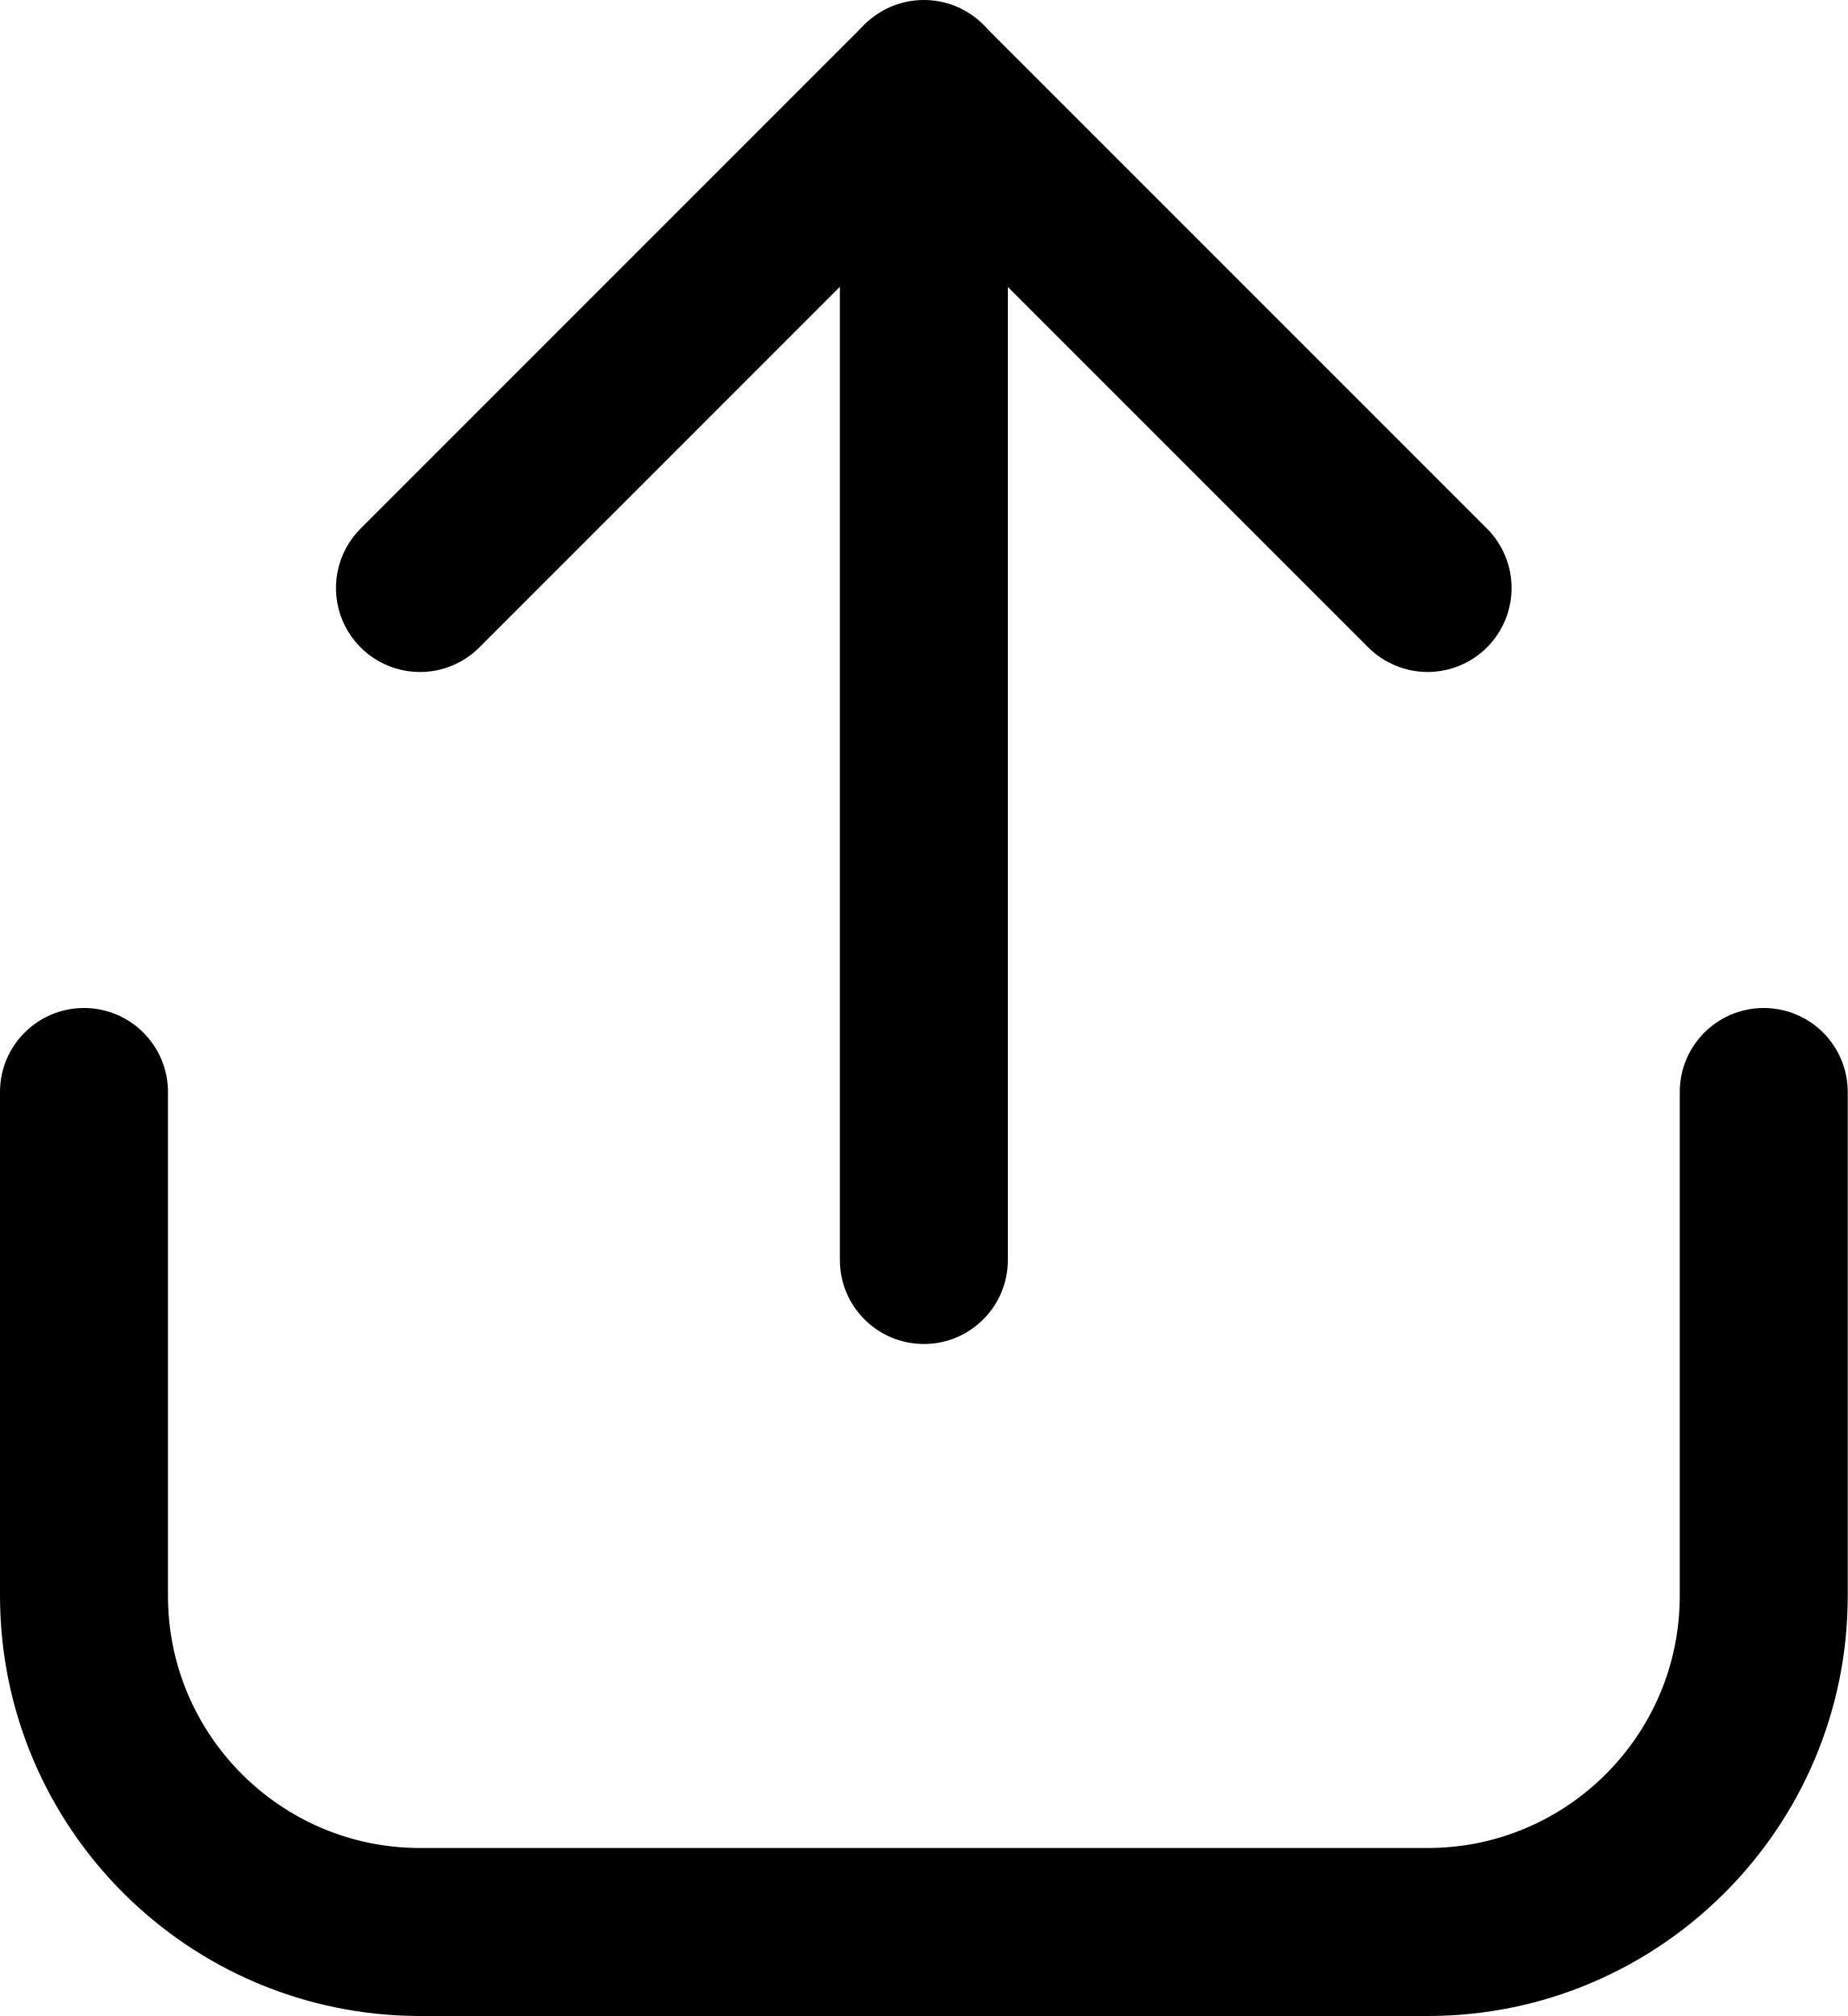
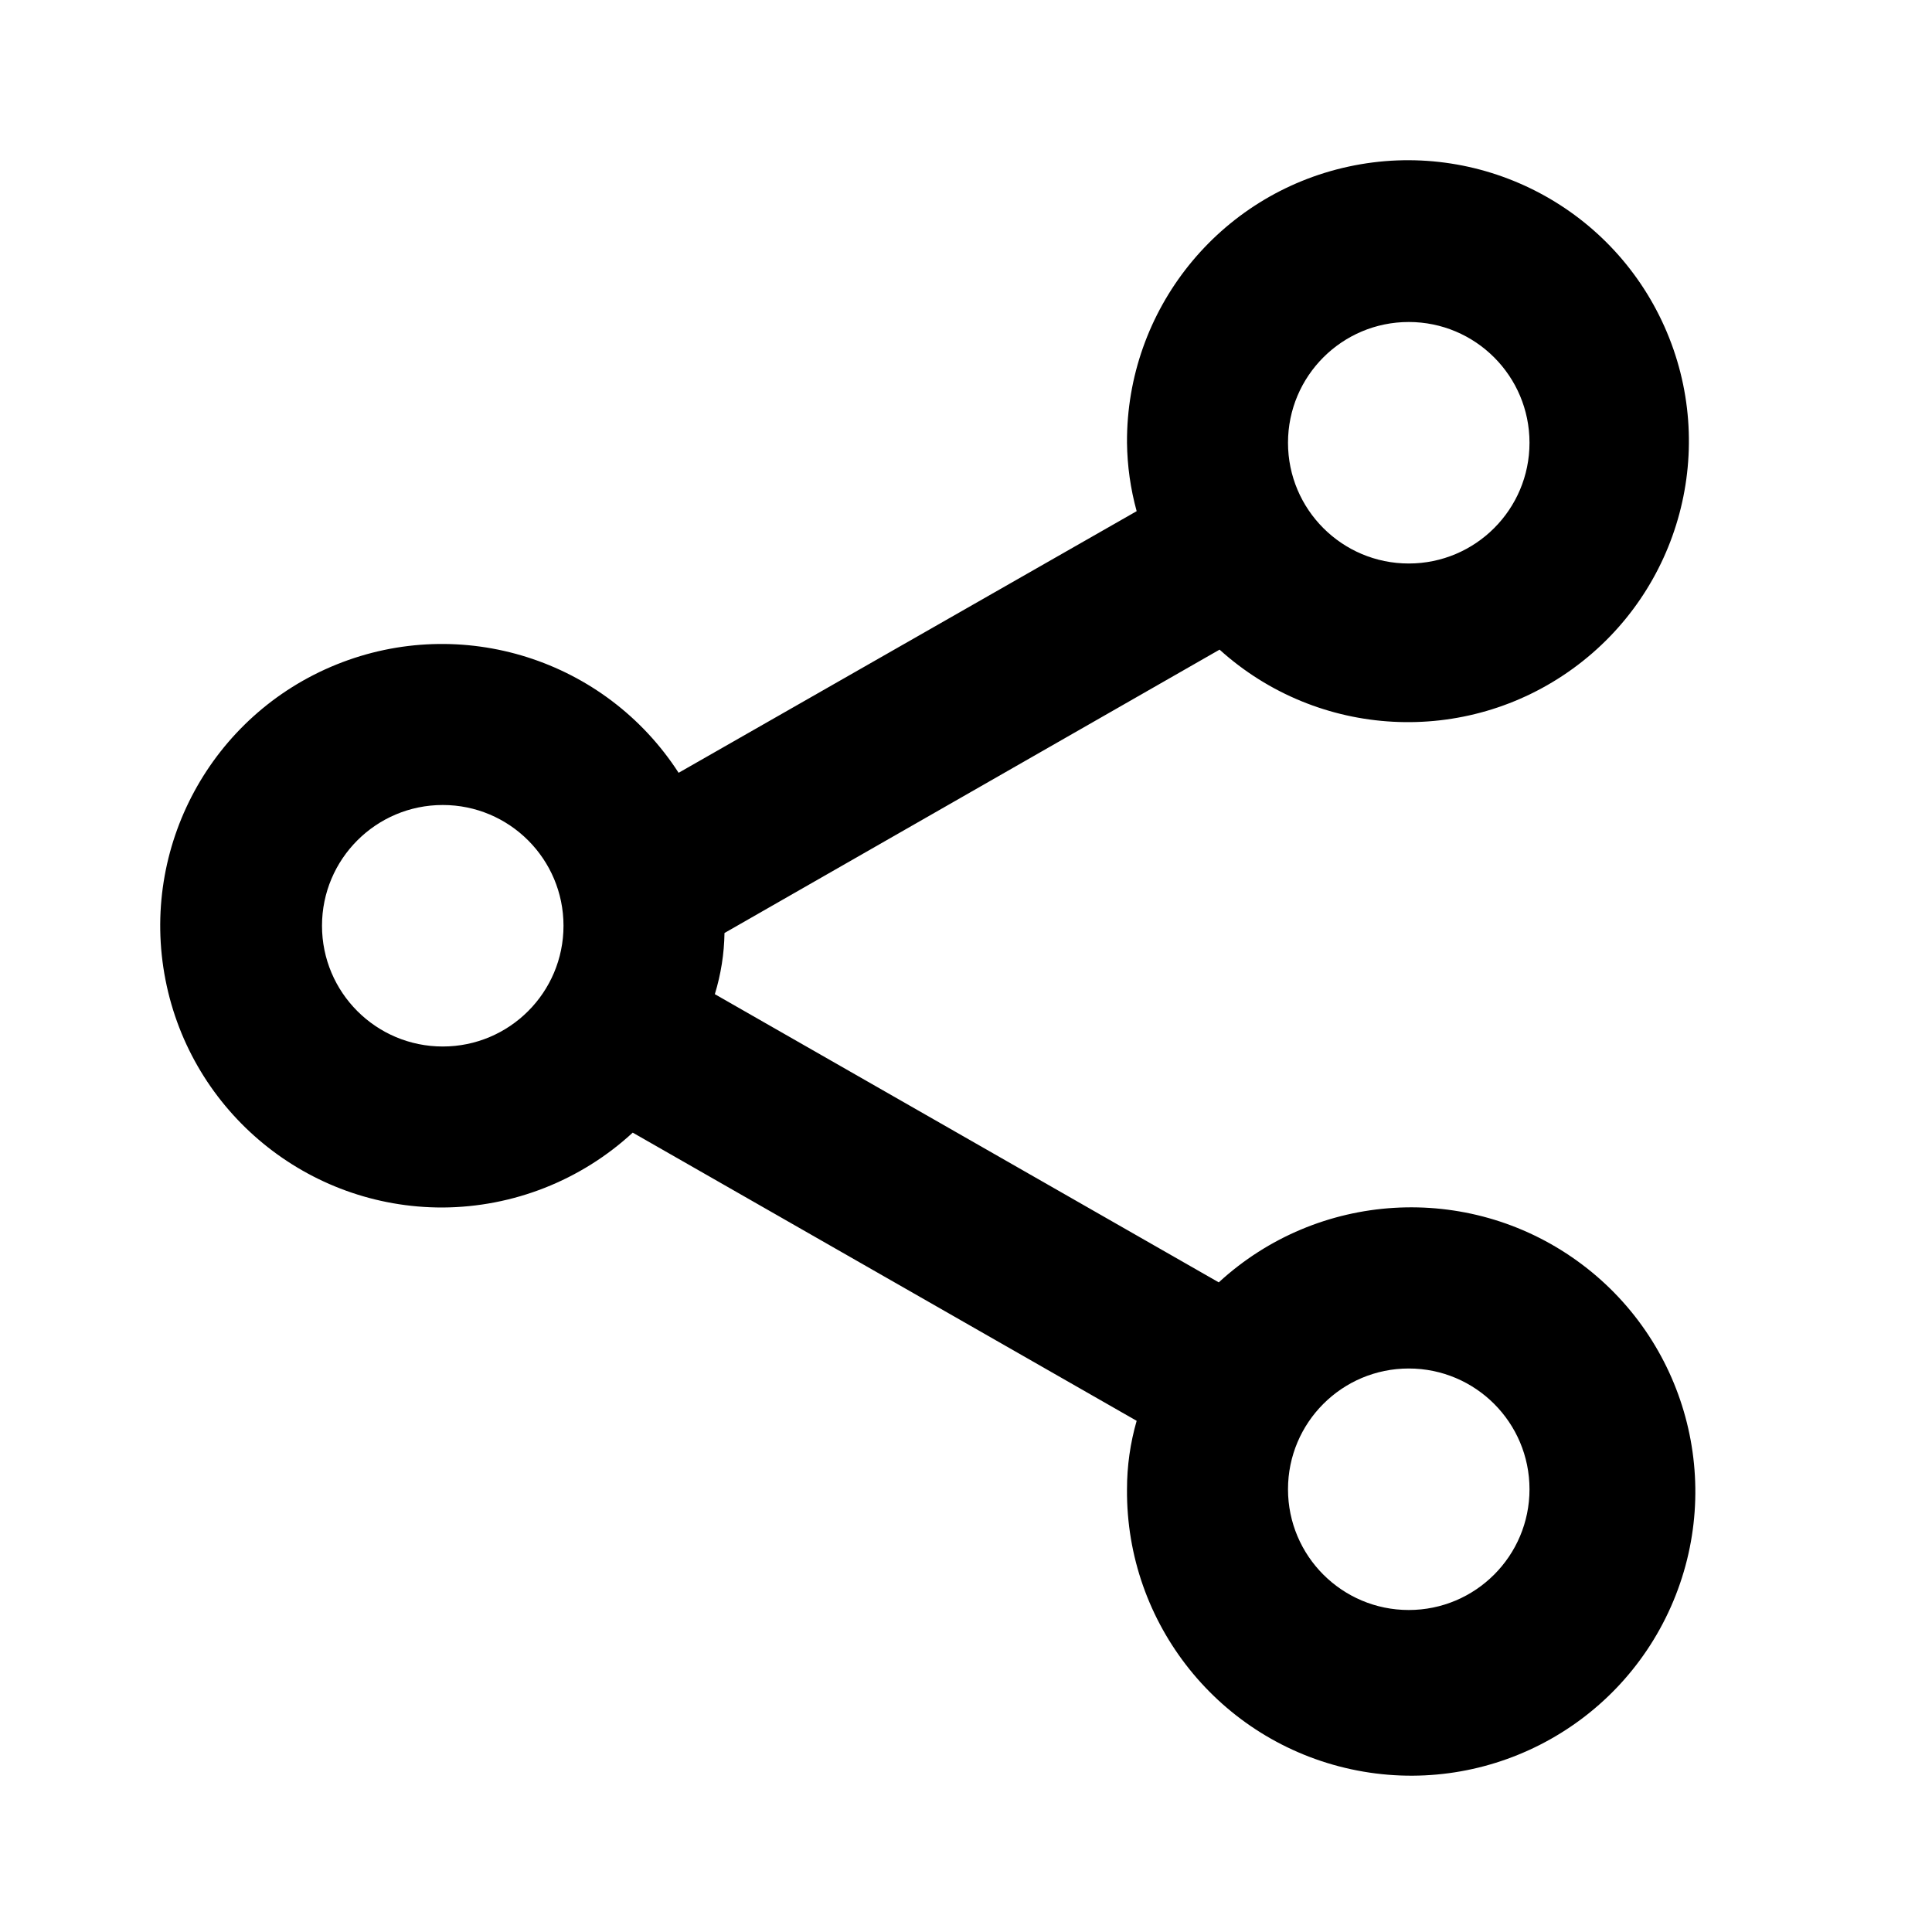
- <svg xmlns="http://www.w3.org/2000/svg" viewBox="0 0 11 12" preserveAspectRatio="xMidYMin meet">
-   <path d="M5.5 8a.5.5 0 01-.5-.5v-7a.5.5 0 011 0v7a.5.5 0 01-.5.5z" />
-   <path d="M2.5 4a.5.5 0 01-.354-.853l3-3a.5.5 0 01.707.707l-3 3A.498.498 0 012.5 4z" />
-   <path d="M8.5 4a.502.502 0 01-.354-.146l-3-3a.5.5 0 01.707-.707l3 3A.5.5 0 018.5 4zM8.5 12h-6A2.503 2.503 0 010 9.5v-3a.5.5 0 011 0v3c0 .827.673 1.5 1.5 1.5h6c.827 0 1.5-.673 1.5-1.5v-3a.5.5 0 011 0v3c0 1.379-1.121 2.5-2.5 2.5z" />
+ <svg xmlns="http://www.w3.org/2000/svg" width="16" height="16" viewBox="0 0 24 24">
+   <path d="M5.5 15a3.51 3.51 0 0 0 2.36-.93l6.26 3.58a3.06 3.06 0 0 0-.12.85 3.53 3.53 0 1 0 1.14-2.57l-6.26-3.58a2.74 2.74 0 0 0 .12-.76l6.15-3.52A3.49 3.49 0 1 0 14 5.5a3.35 3.35 0 0 0 .12.85L8.43 9.6A3.5 3.5 0 1 0 5.5 15zm12 2a1.5 1.5 0 1 1-1.5 1.5 1.5 1.5 0 0 1 1.5-1.5zm0-13A1.5 1.5 0 1 1 16 5.5 1.5 1.5 0 0 1 17.5 4zm-12 6A1.5 1.5 0 1 1 4 11.5 1.5 1.5 0 0 1 5.5 10z" />
</svg>
